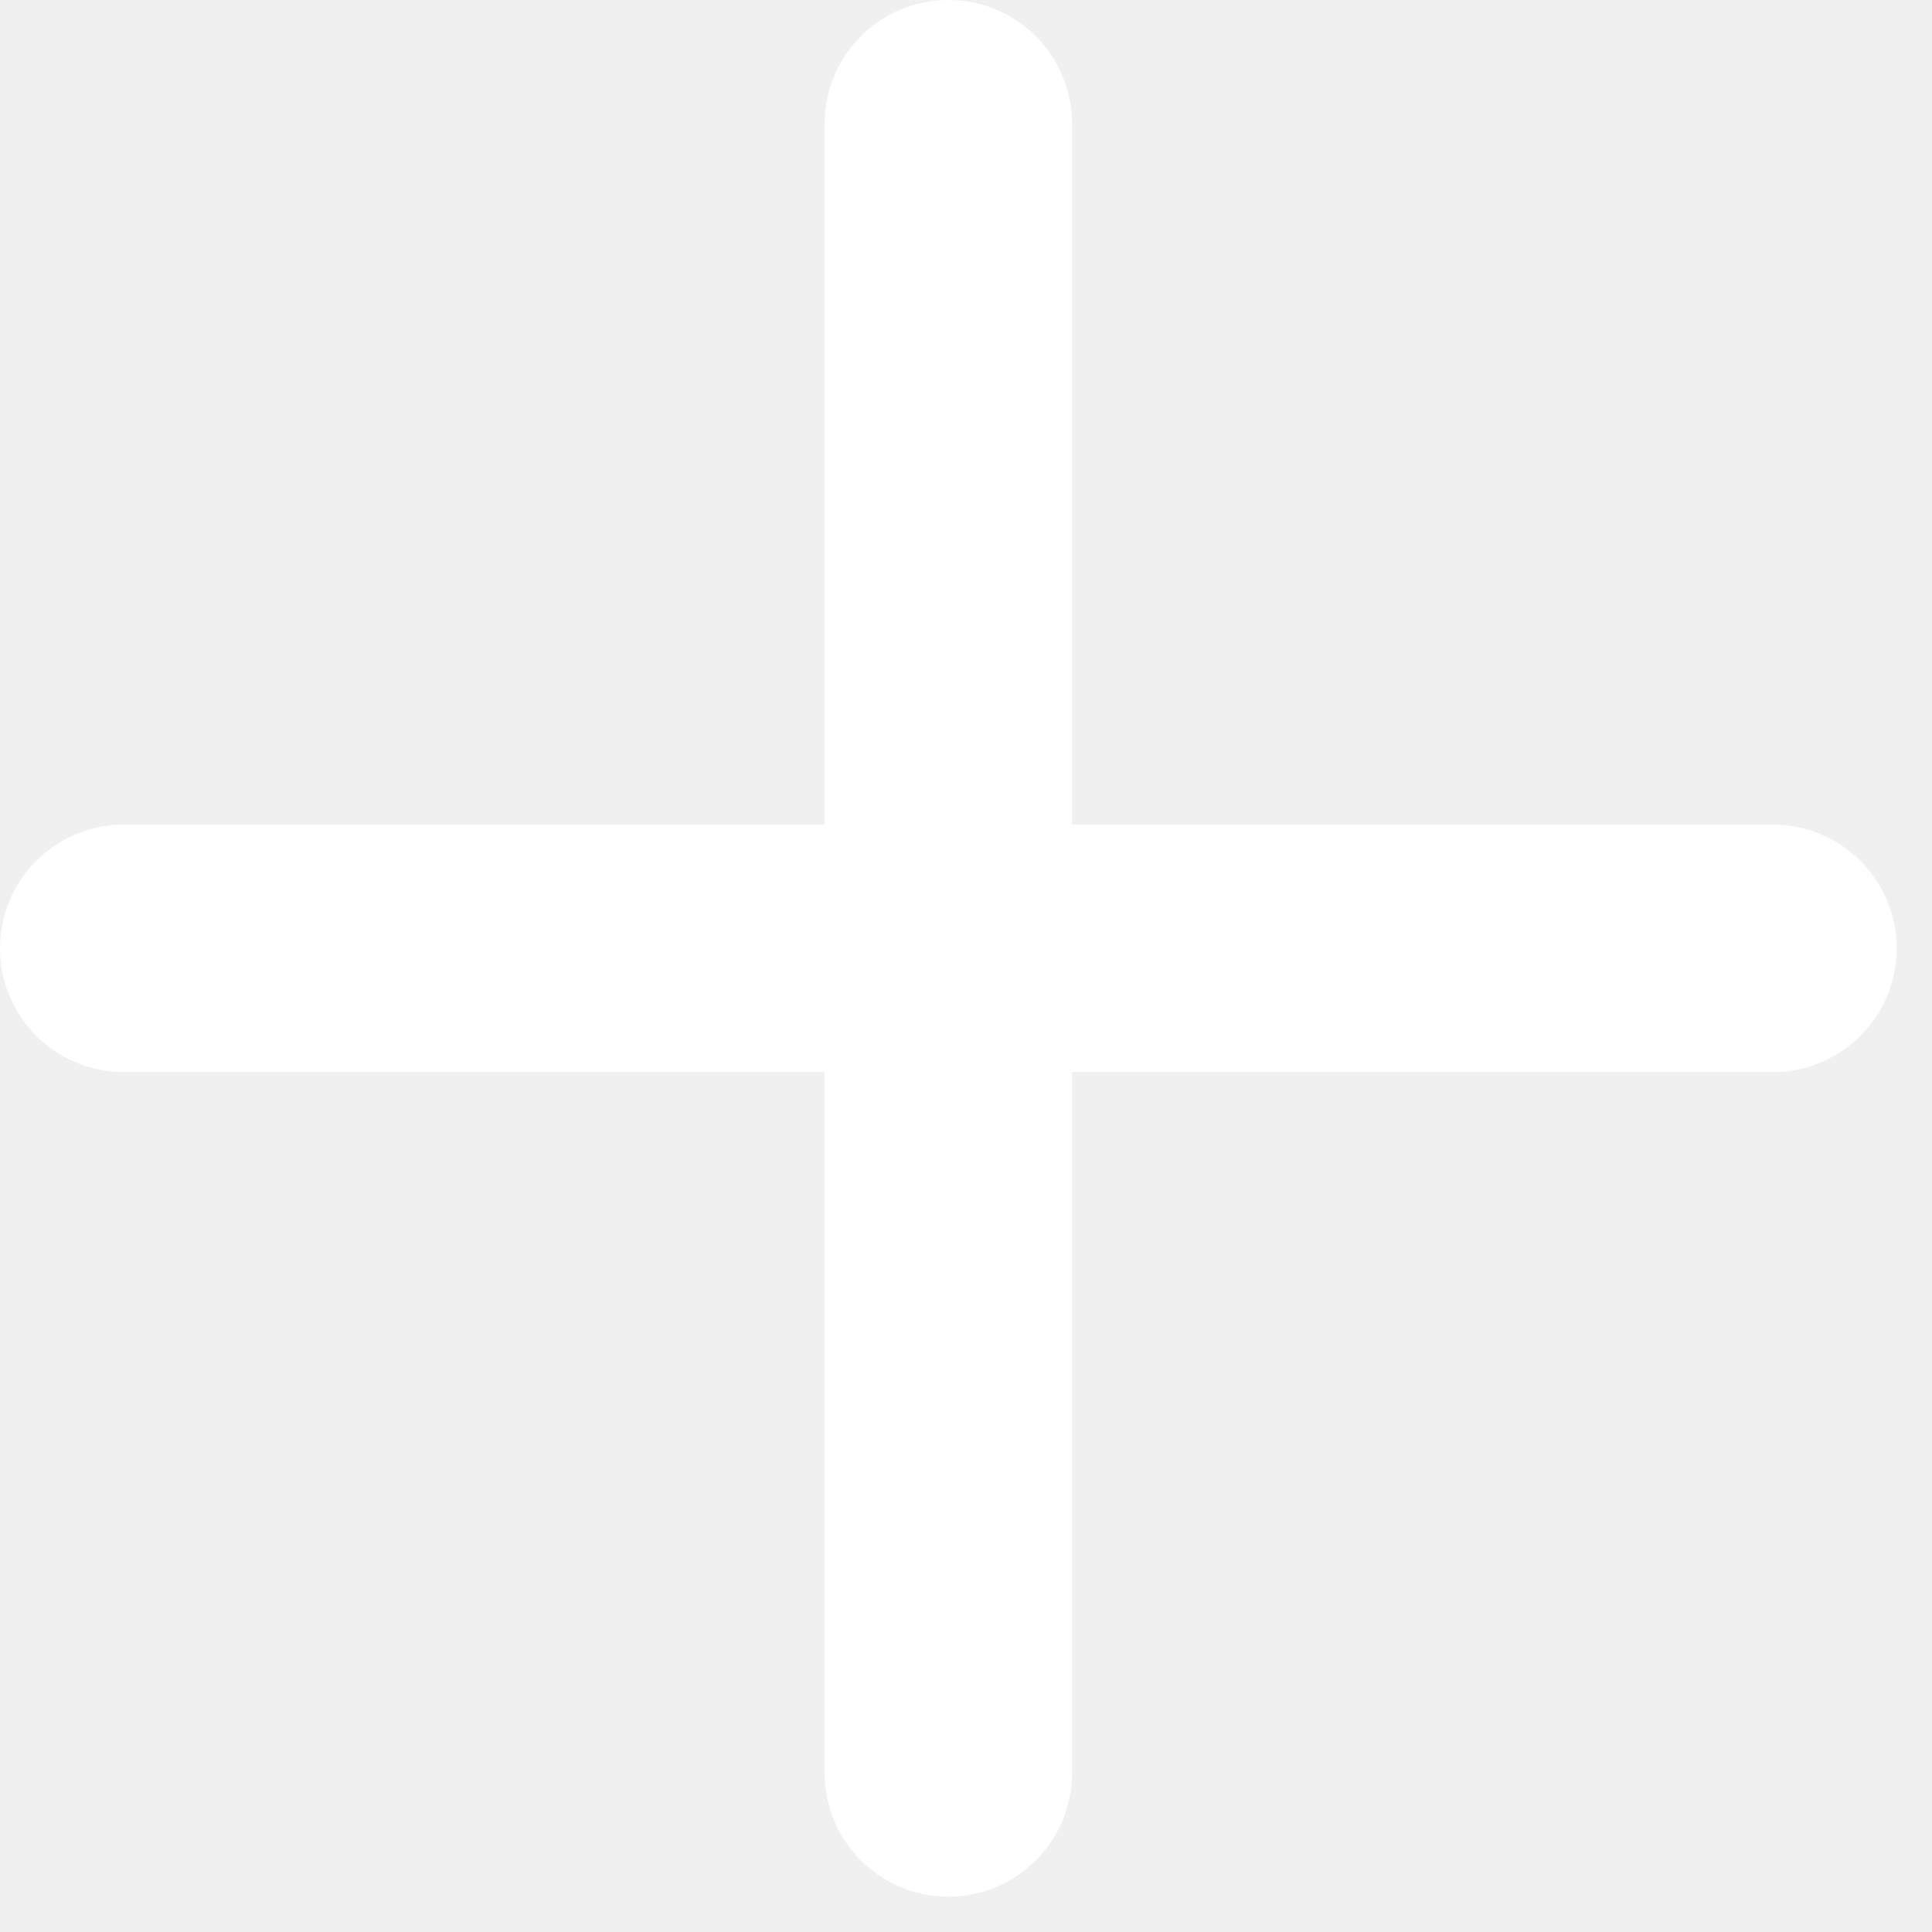
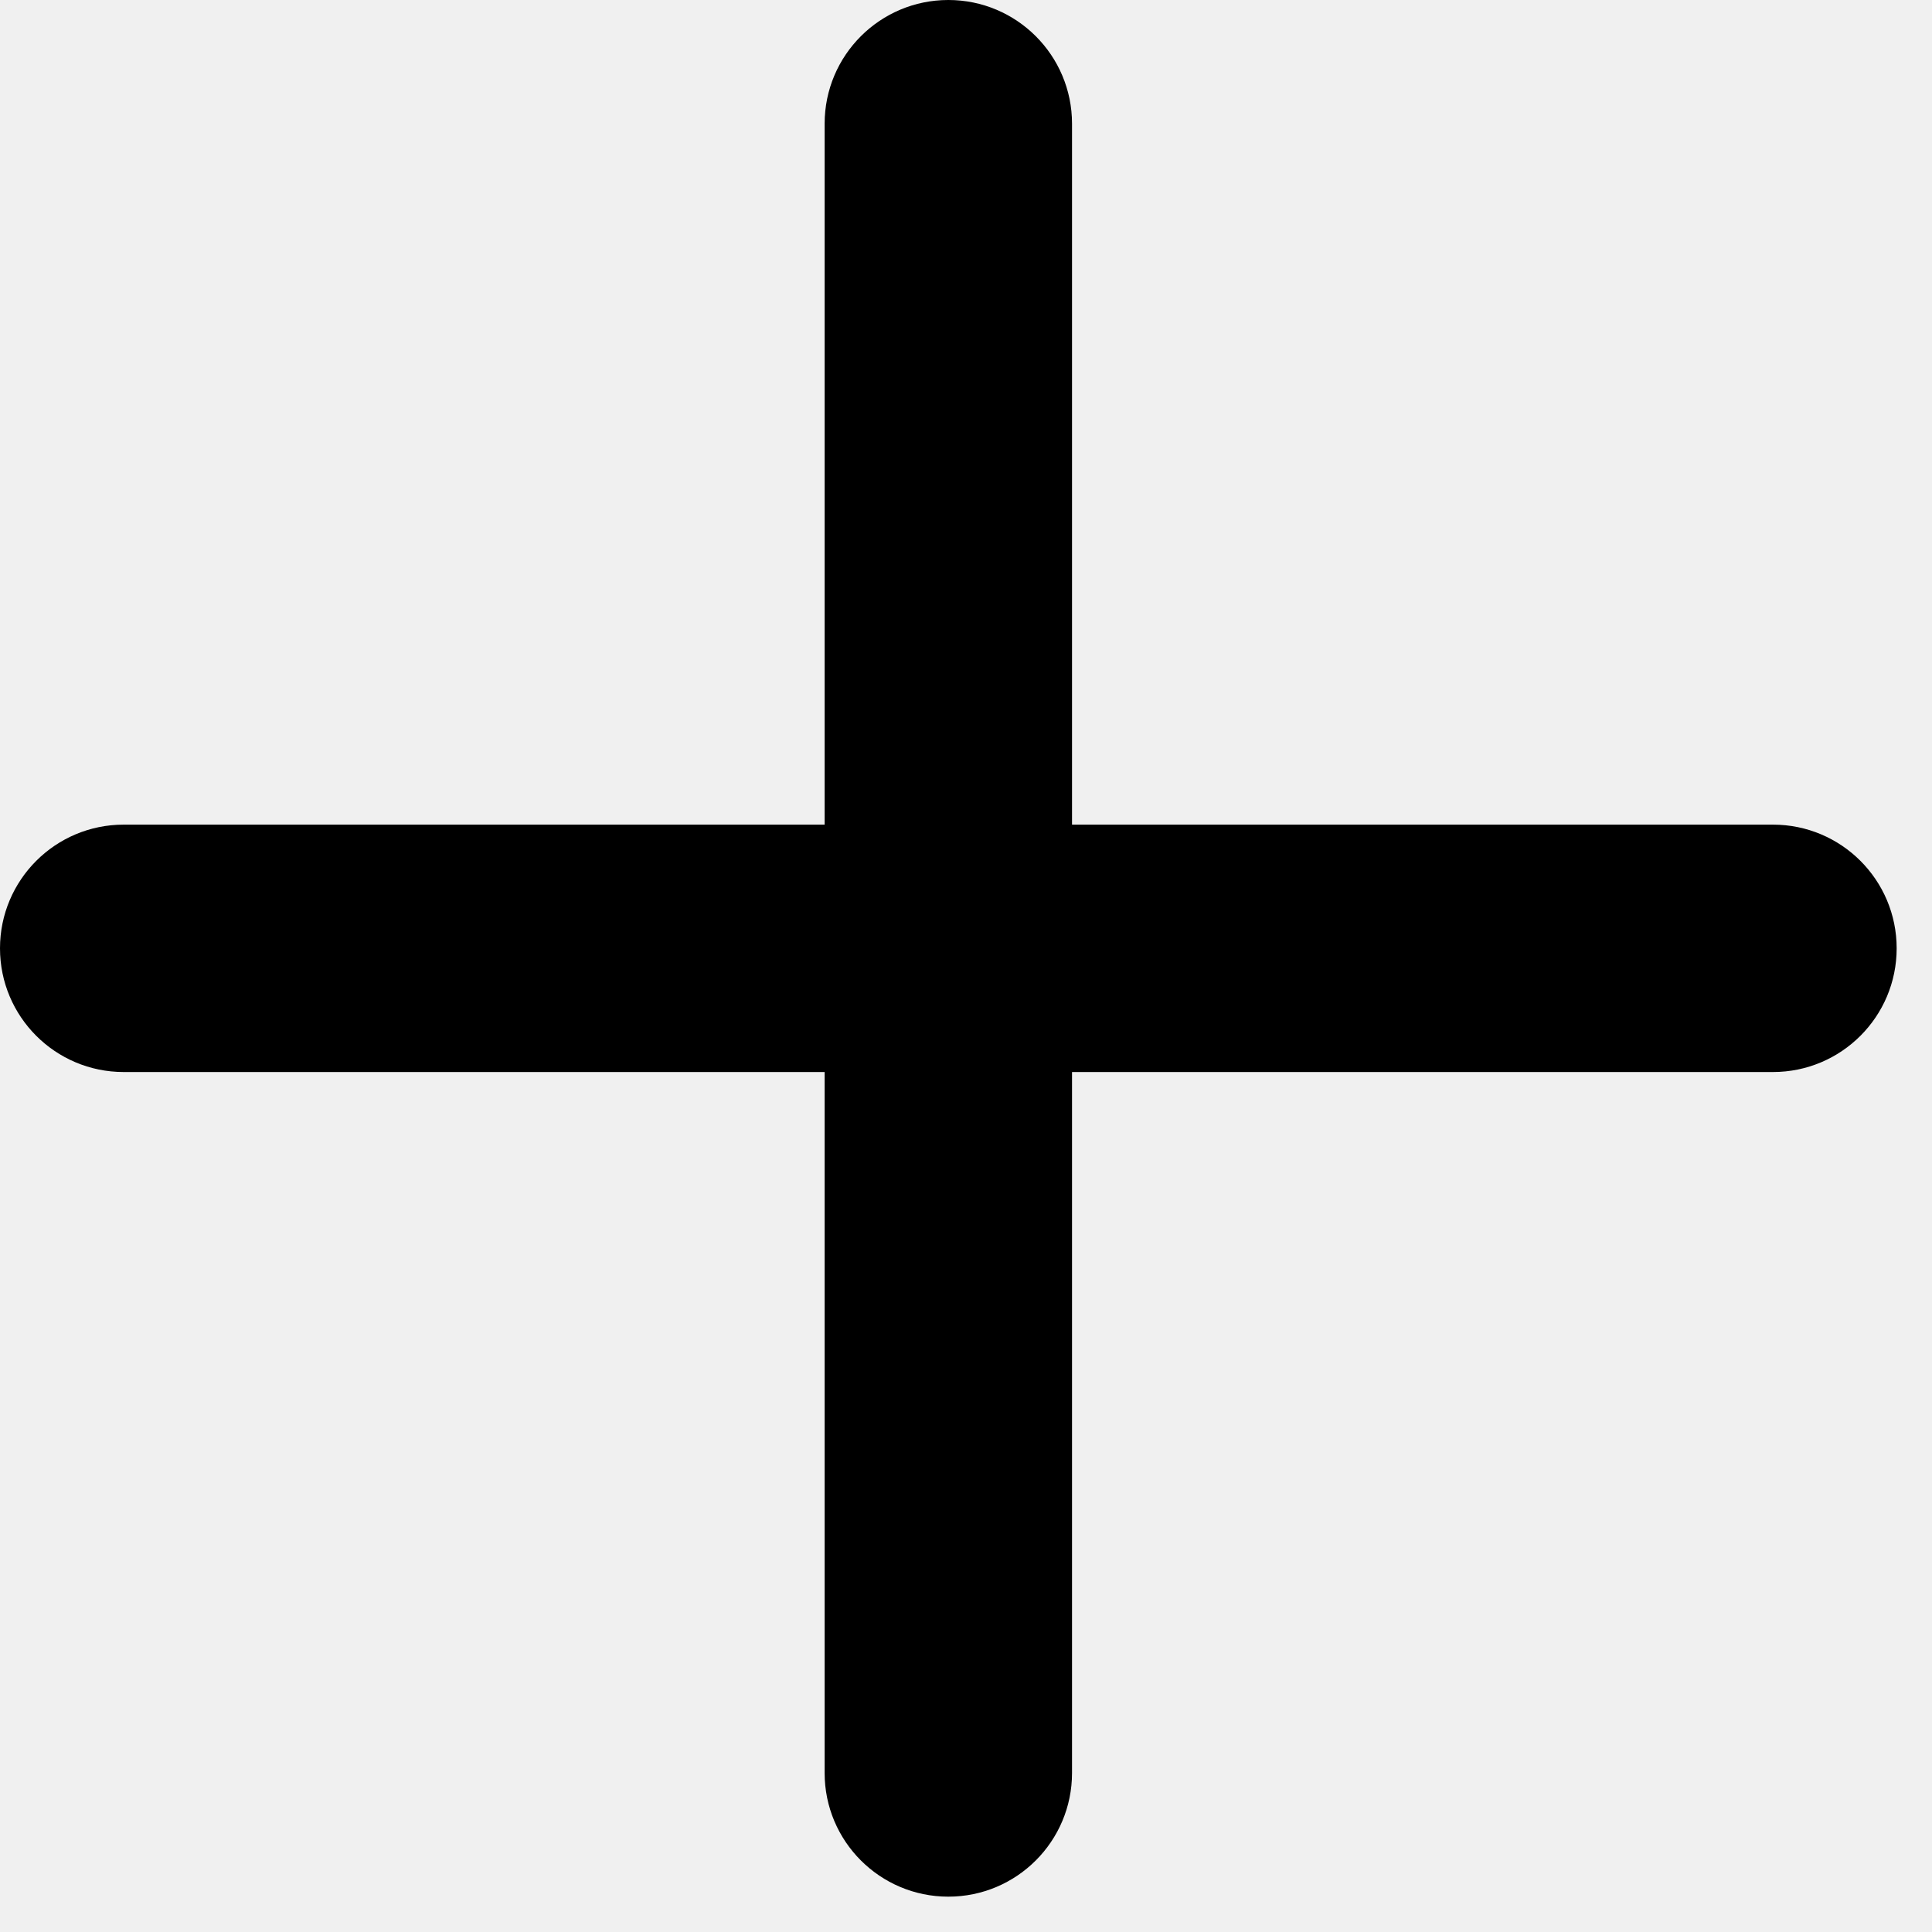
- <svg xmlns="http://www.w3.org/2000/svg" width="41" height="41" viewBox="0 0 41 41" fill="none">
-   <path d="M22.75 2.625C22.75 1.175 21.575 0 20.125 0C18.675 0 17.5 1.175 17.5 2.625V17.5H2.625C1.175 17.5 0 18.675 0 20.125C0 21.575 1.175 22.75 2.625 22.75H17.5V37.625C17.5 39.075 18.675 40.25 20.125 40.25C21.575 40.25 22.75 39.075 22.75 37.625V22.75H37.625C39.075 22.75 40.25 21.575 40.25 20.125C40.25 18.675 39.075 17.5 37.625 17.5H22.75V2.625Z" fill="white" />
+ <svg xmlns="http://www.w3.org/2000/svg" viewBox="0 0 41 41" fill="none">
+   <path d="M22.75 2.625C22.75 1.175 21.575 0 20.125 0C18.675 0 17.5 1.175 17.5 2.625V17.5H2.625C1.175 17.5 0 18.675 0 20.125C0 21.575 1.175 22.75 2.625 22.75H17.5V37.625C17.5 39.075 18.675 40.25 20.125 40.25C21.575 40.25 22.75 39.075 22.75 37.625V22.75H37.625C39.075 22.75 40.25 21.575 40.25 20.125C40.25 18.675 39.075 17.5 37.625 17.5H22.75V2.625Z" fill="currentColor" />
</svg>
